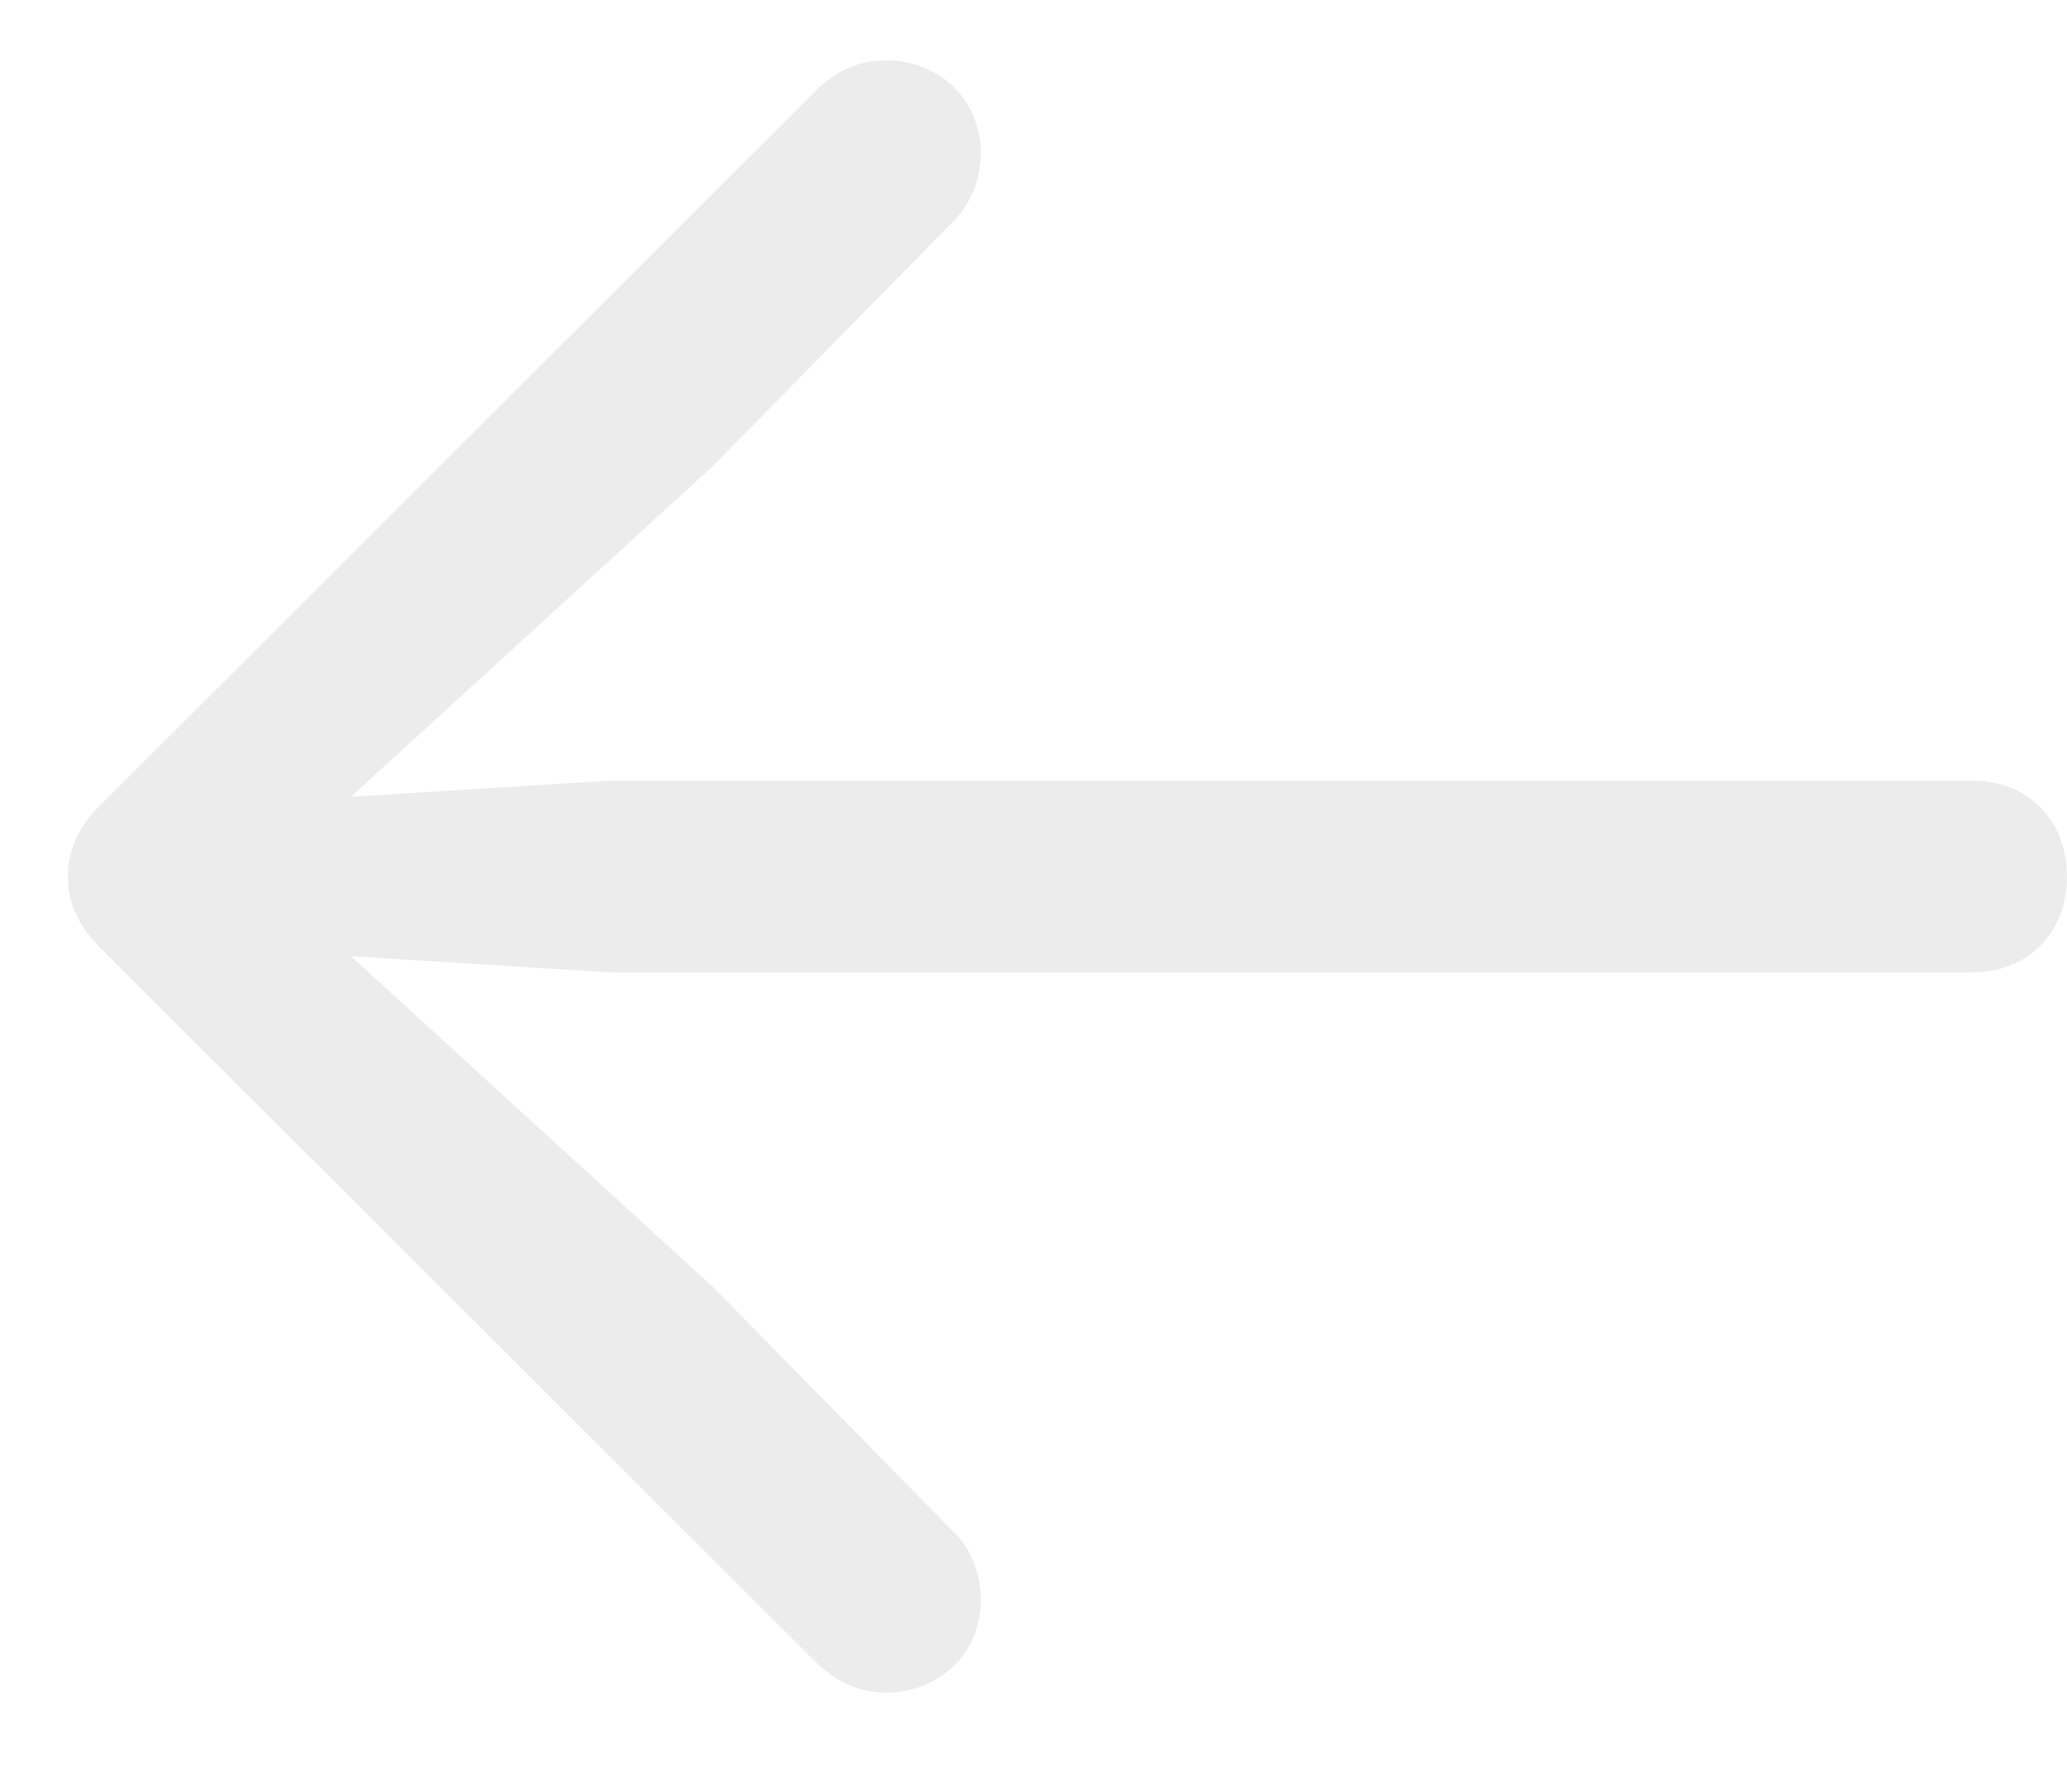
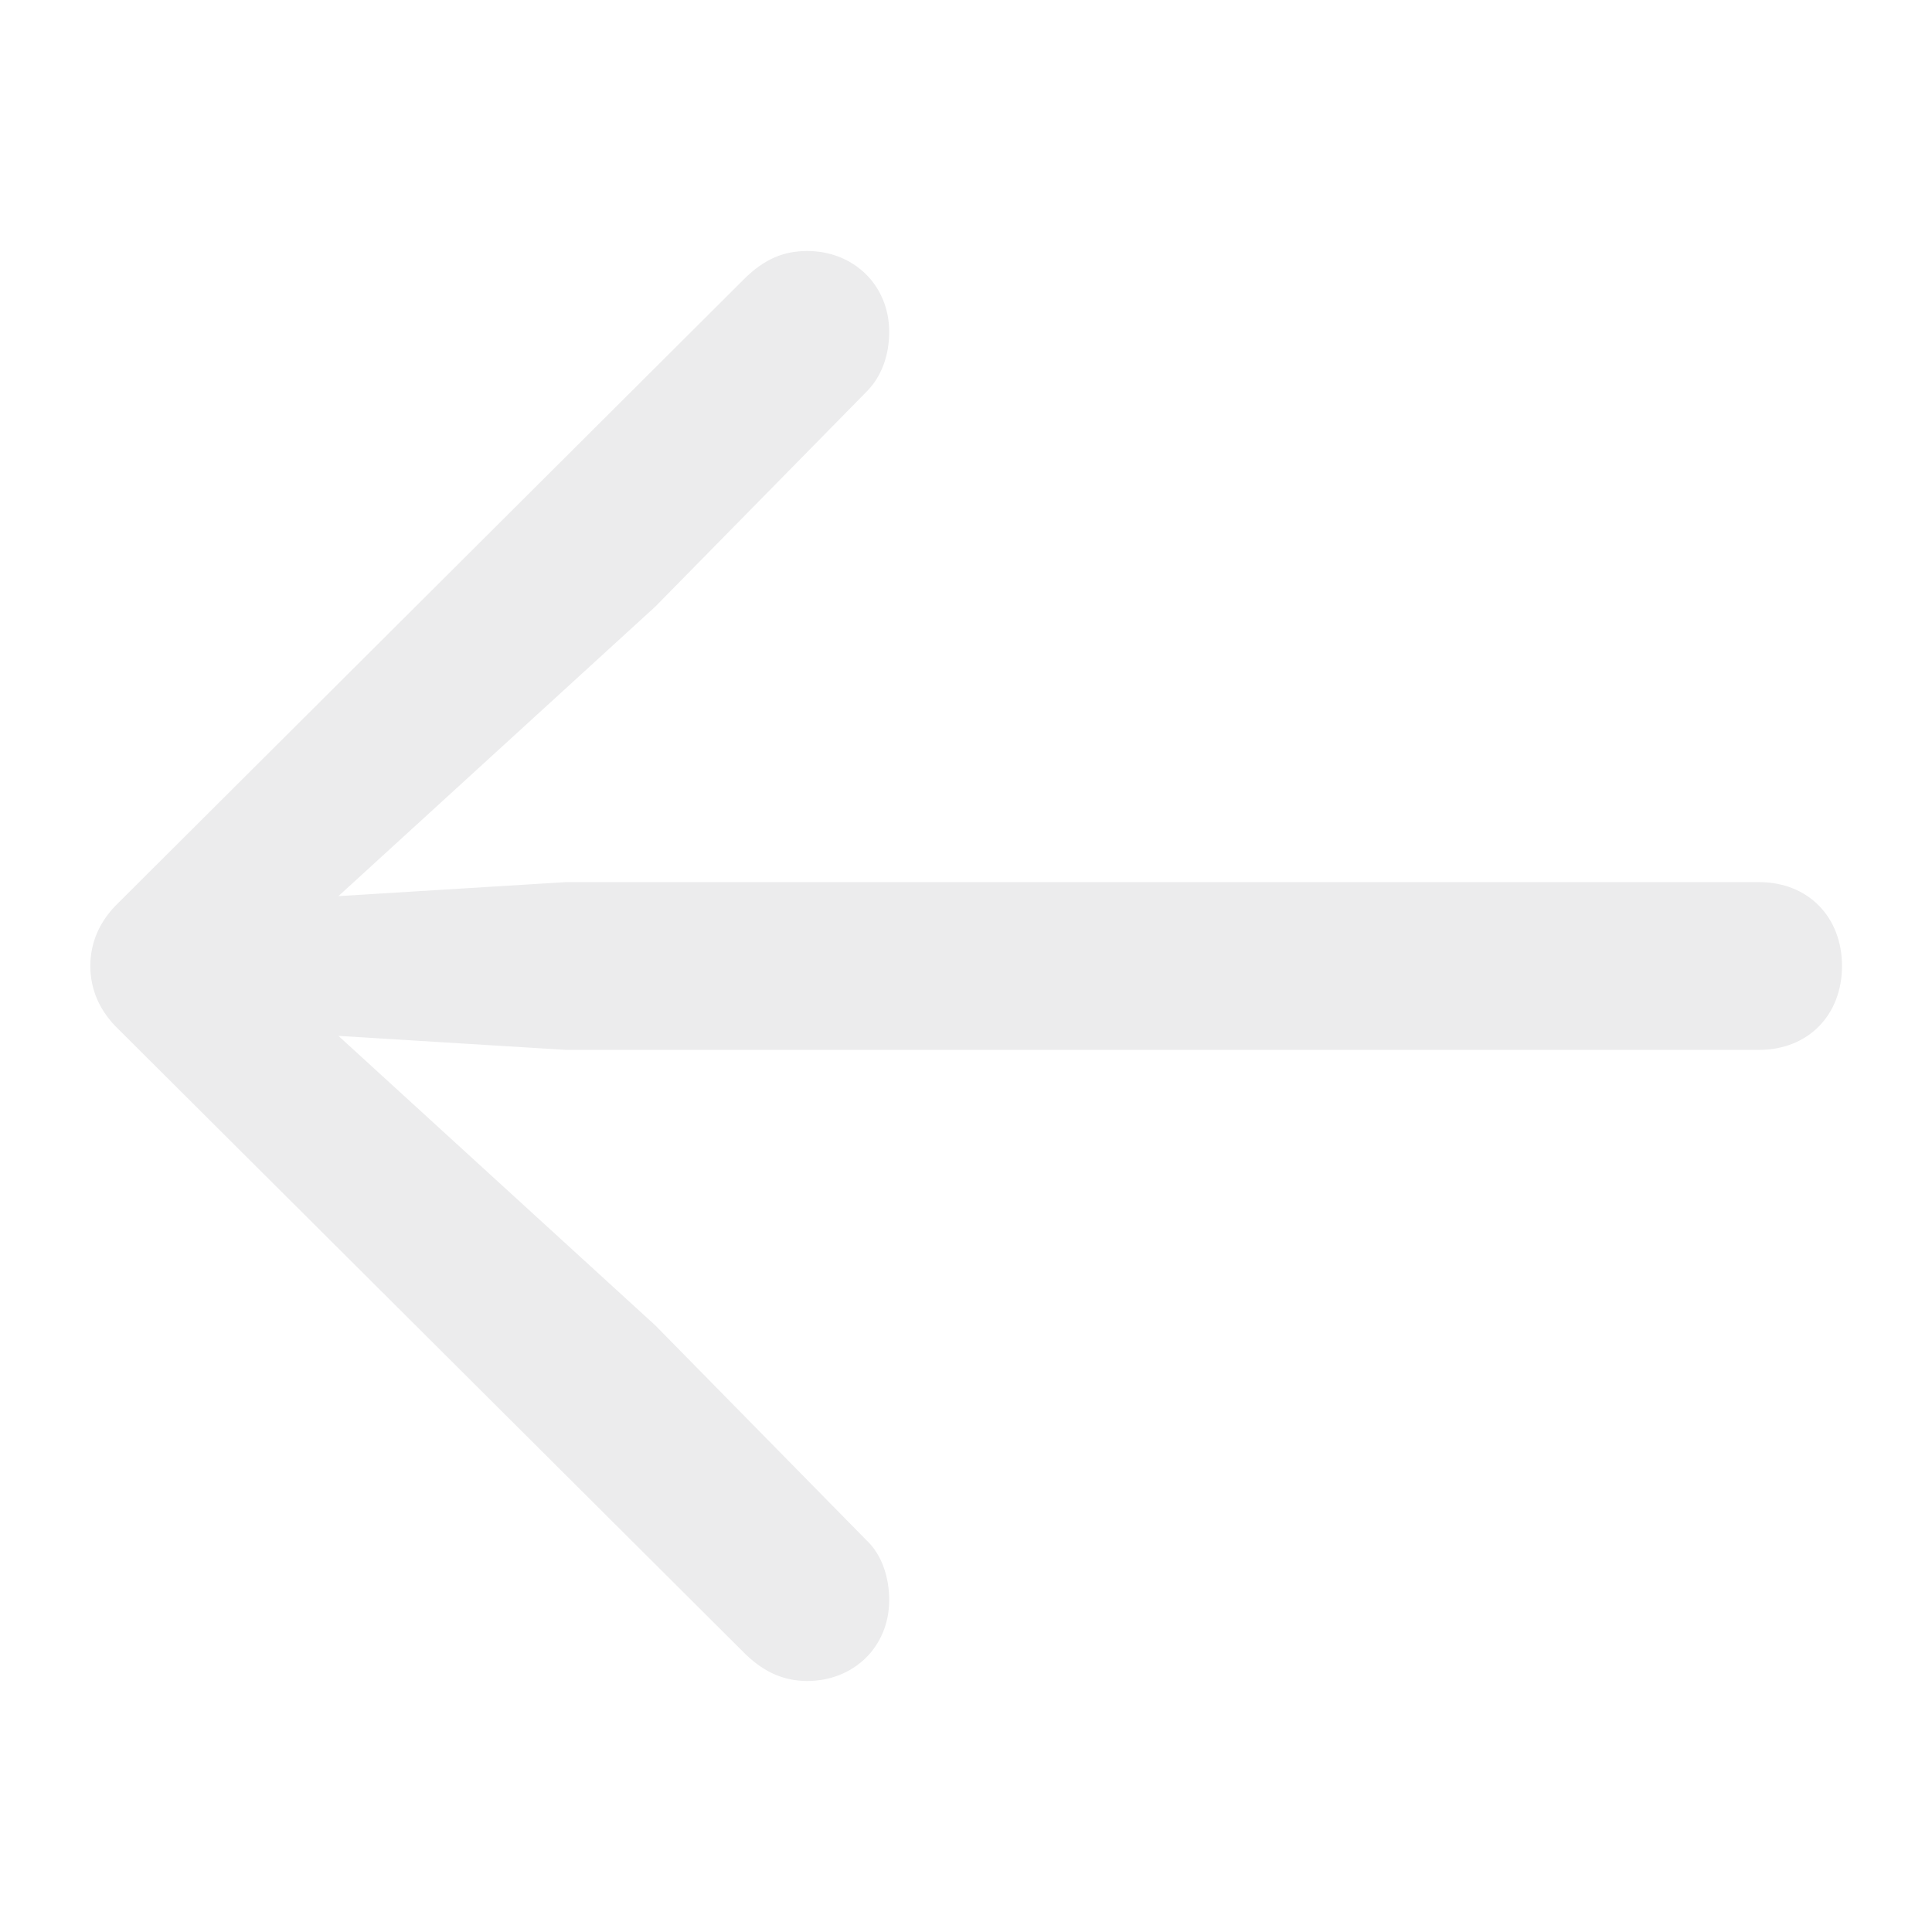
- <svg xmlns="http://www.w3.org/2000/svg" width="15" height="13" viewBox="0 0 15 13" fill="none">
-   <path d="M4.43 7.055L2.547 6.938L5.172 9.336L6.922 11.117C7.047 11.234 7.117 11.422 7.117 11.609C7.117 12 6.812 12.281 6.43 12.281C6.242 12.281 6.078 12.211 5.922 12.062L0.734 6.883C0.578 6.734 0.492 6.555 0.492 6.359C0.492 6.164 0.578 5.984 0.734 5.836L5.906 0.672C6.078 0.5 6.242 0.438 6.43 0.438C6.812 0.438 7.117 0.719 7.117 1.109C7.117 1.297 7.047 1.477 6.922 1.602L5.172 3.383L2.547 5.781L4.43 5.664H14.312C14.719 5.664 15 5.953 15 6.359C15 6.766 14.719 7.055 14.312 7.055H4.43Z" fill="#ECECED" style="fill:#ECECED;fill:color(display-p3 0.925 0.925 0.929);fill-opacity:1;" />
+ <svg xmlns="http://www.w3.org/2000/svg" width="12" height="12" viewBox="0 0 12 12" fill="none">
+   <path d="M10.926 6.521C11.23 6.521 11.441 6.305 11.441 6C11.441 5.695 11.23 5.479 10.926 5.479H3.514L2.102 5.566L4.07 3.768L5.383 2.432C5.477 2.338 5.523 2.203 5.523 2.062C5.523 1.77 5.301 1.559 5.014 1.559C4.873 1.559 4.75 1.605 4.621 1.734L0.736 5.607C0.619 5.719 0.561 5.854 0.561 6C0.561 6.146 0.619 6.281 0.736 6.393L4.633 10.277C4.75 10.389 4.873 10.441 5.014 10.441C5.301 10.441 5.523 10.23 5.523 9.938C5.523 9.797 5.477 9.656 5.383 9.568L4.07 8.232L2.102 6.434L3.514 6.521H10.926Z" fill="#ECECED" style="fill:#ECECED;fill:color(display-p3 0.925 0.925 0.929);fill-opacity:1;" />
</svg>
